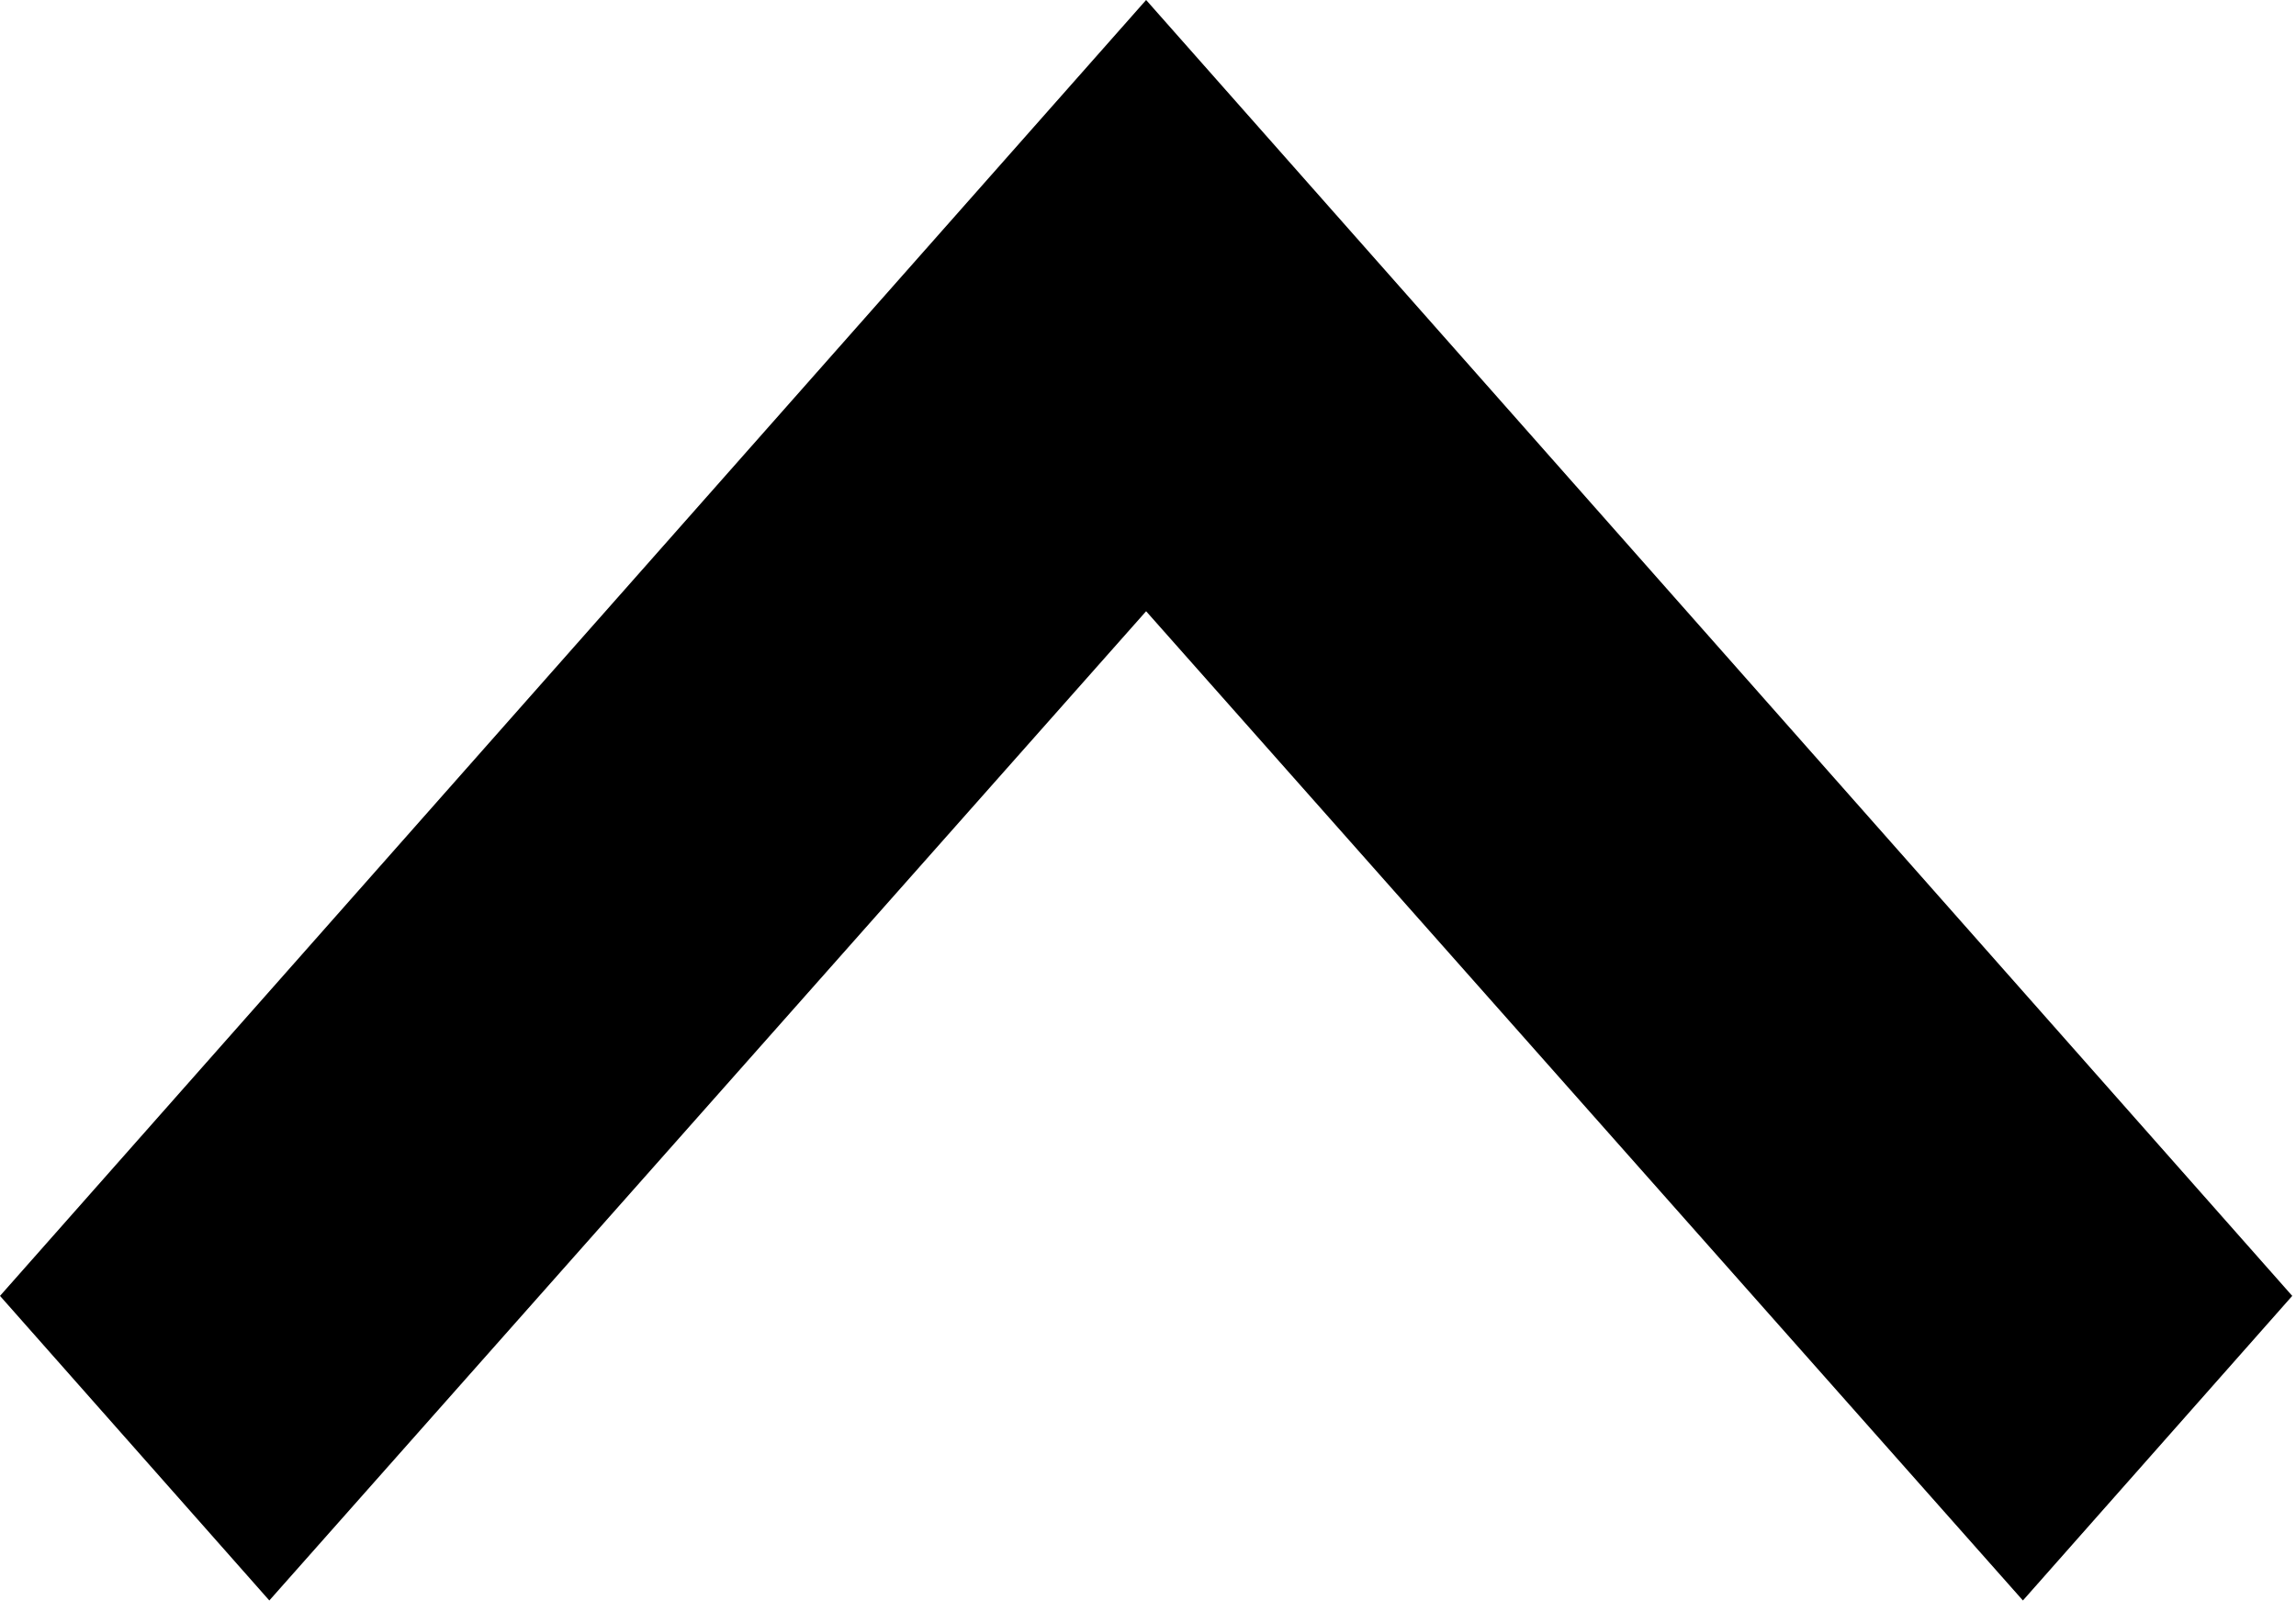
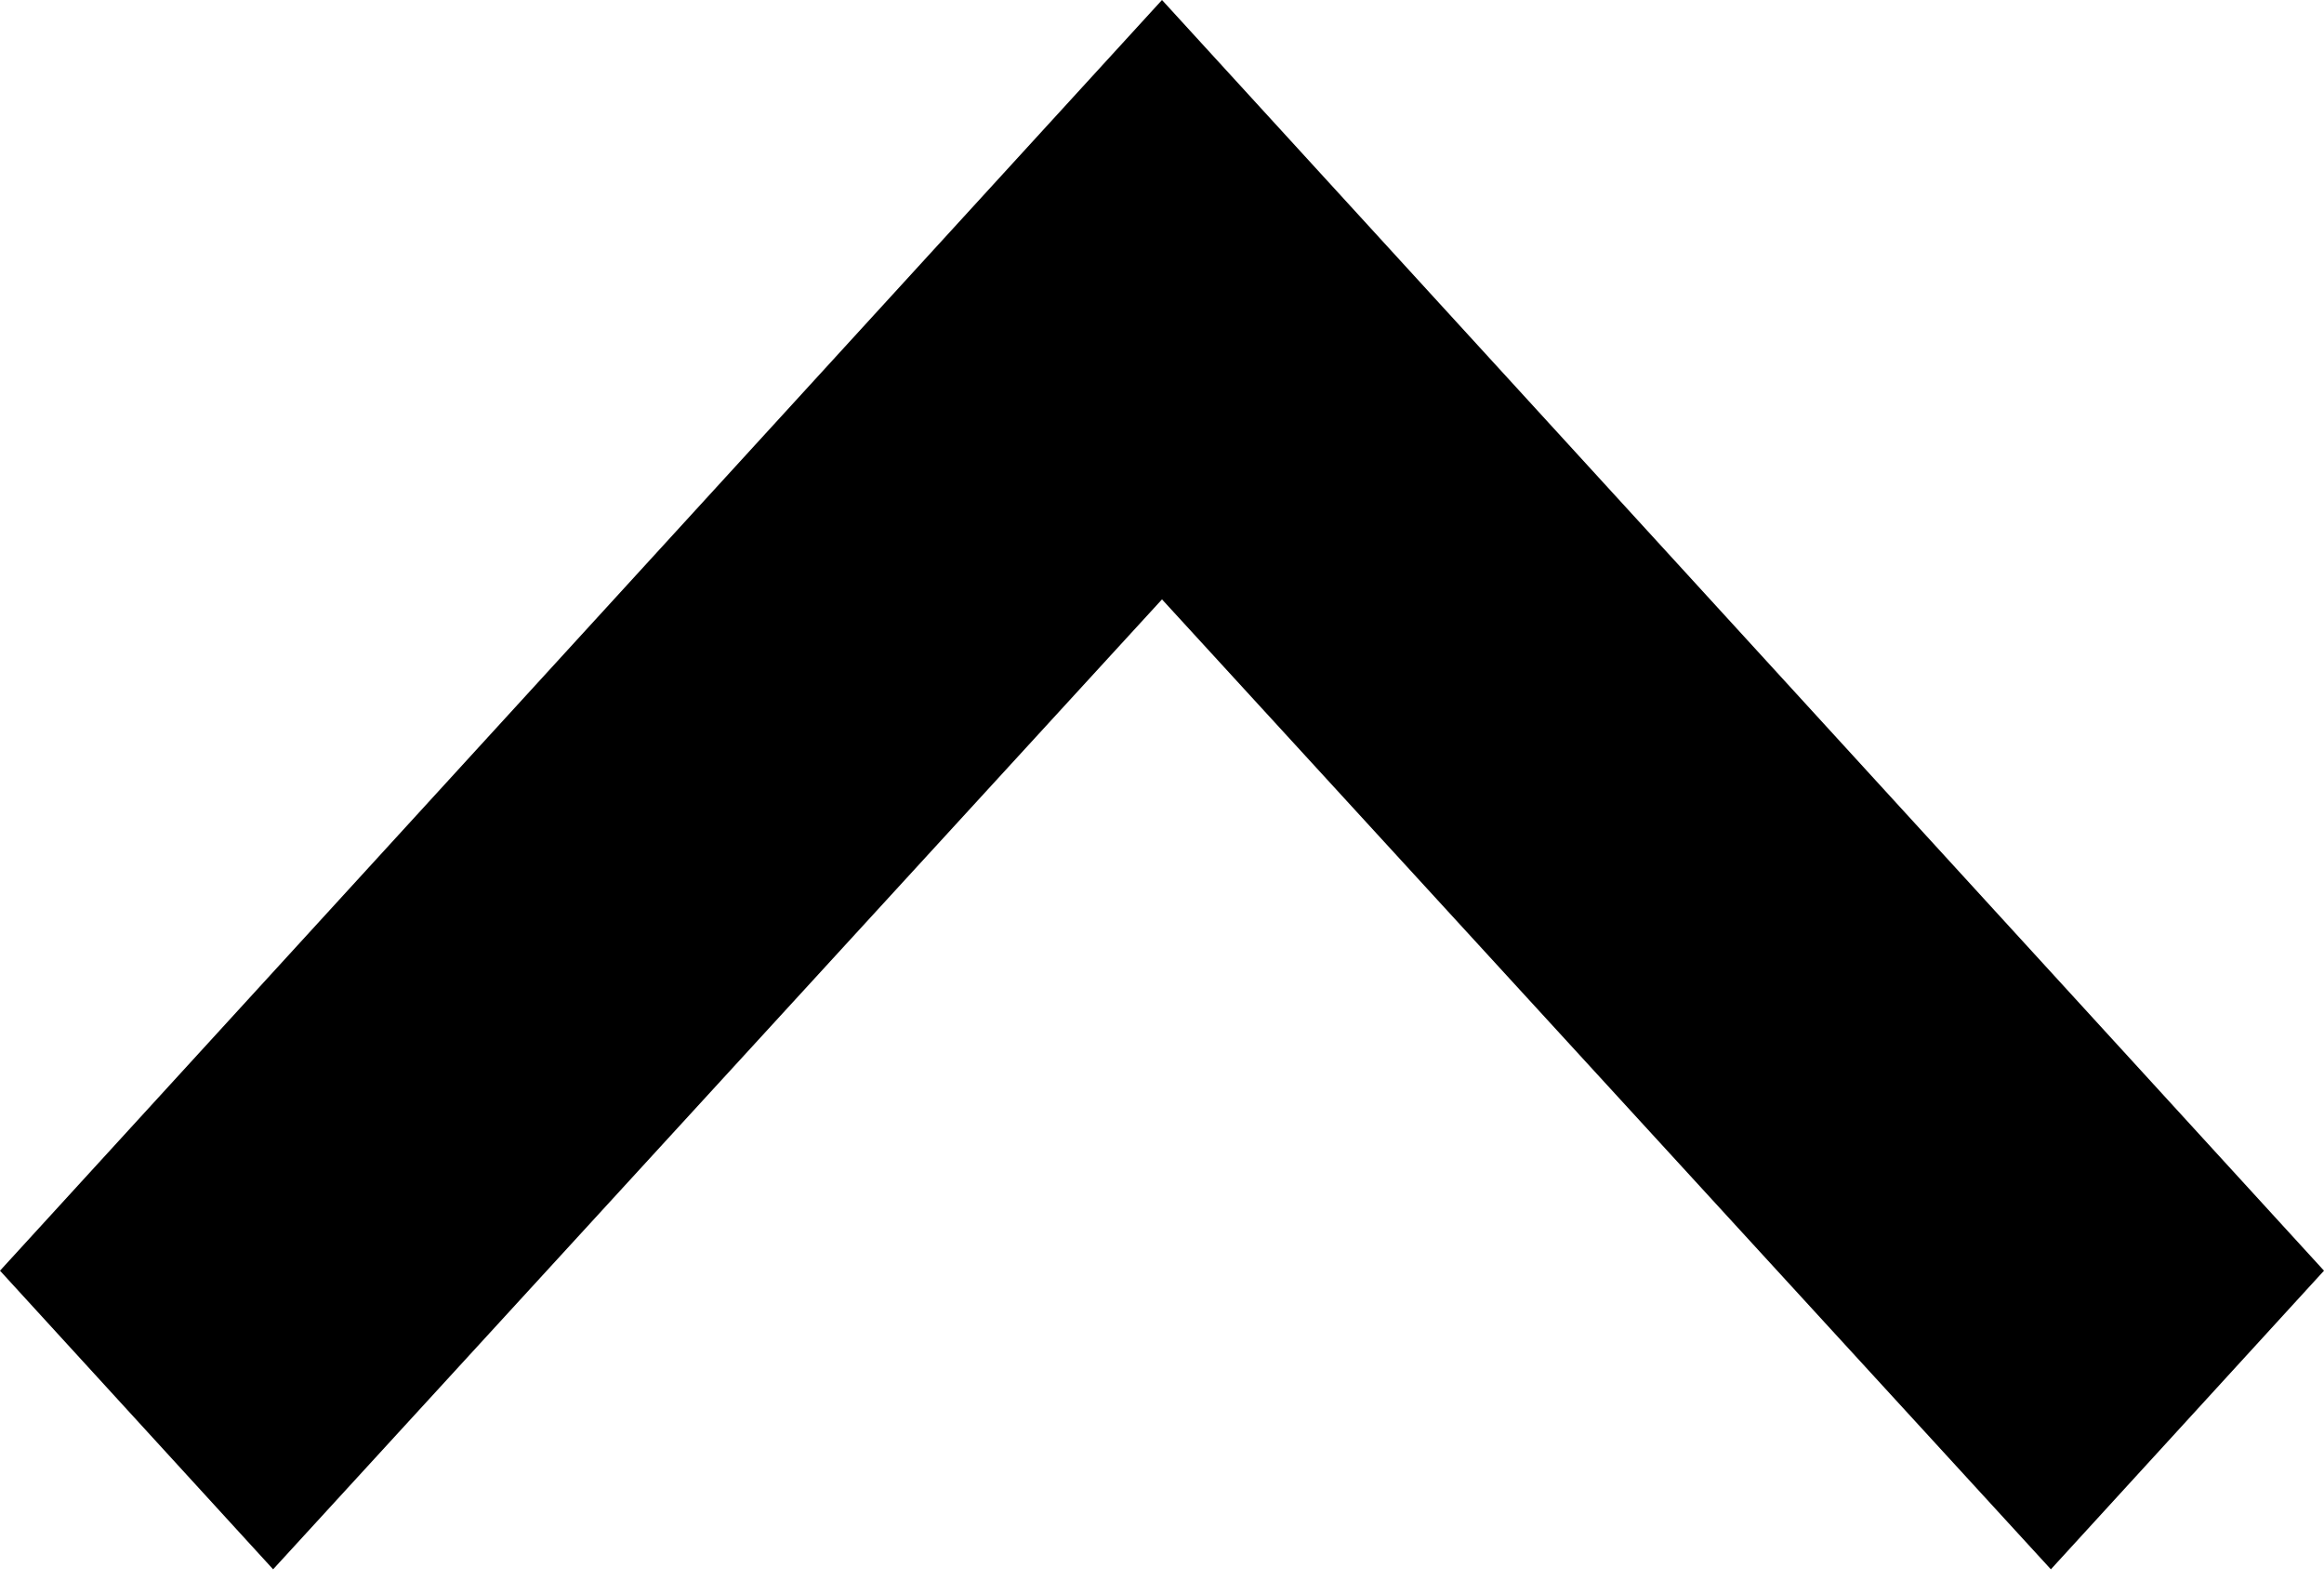
- <svg xmlns="http://www.w3.org/2000/svg" width="33" height="23" viewBox="0 0 33 23" fill="none">
-   <path d="M3.871 23L16.473 8.784L29.075 23L32.946 18.623L16.473 -6.1335e-05L4.98347e-05 18.623L3.871 23Z" fill="black" />
+ <svg xmlns="http://www.w3.org/2000/svg" width="25" height="17" viewBox="0 0 25 17" fill="none">
+   <path d="M2.938 16.885L12.5 6.449L22.062 16.885L25 13.672L12.5 0L0 13.672L2.938 16.885Z" fill="black" />
</svg>
